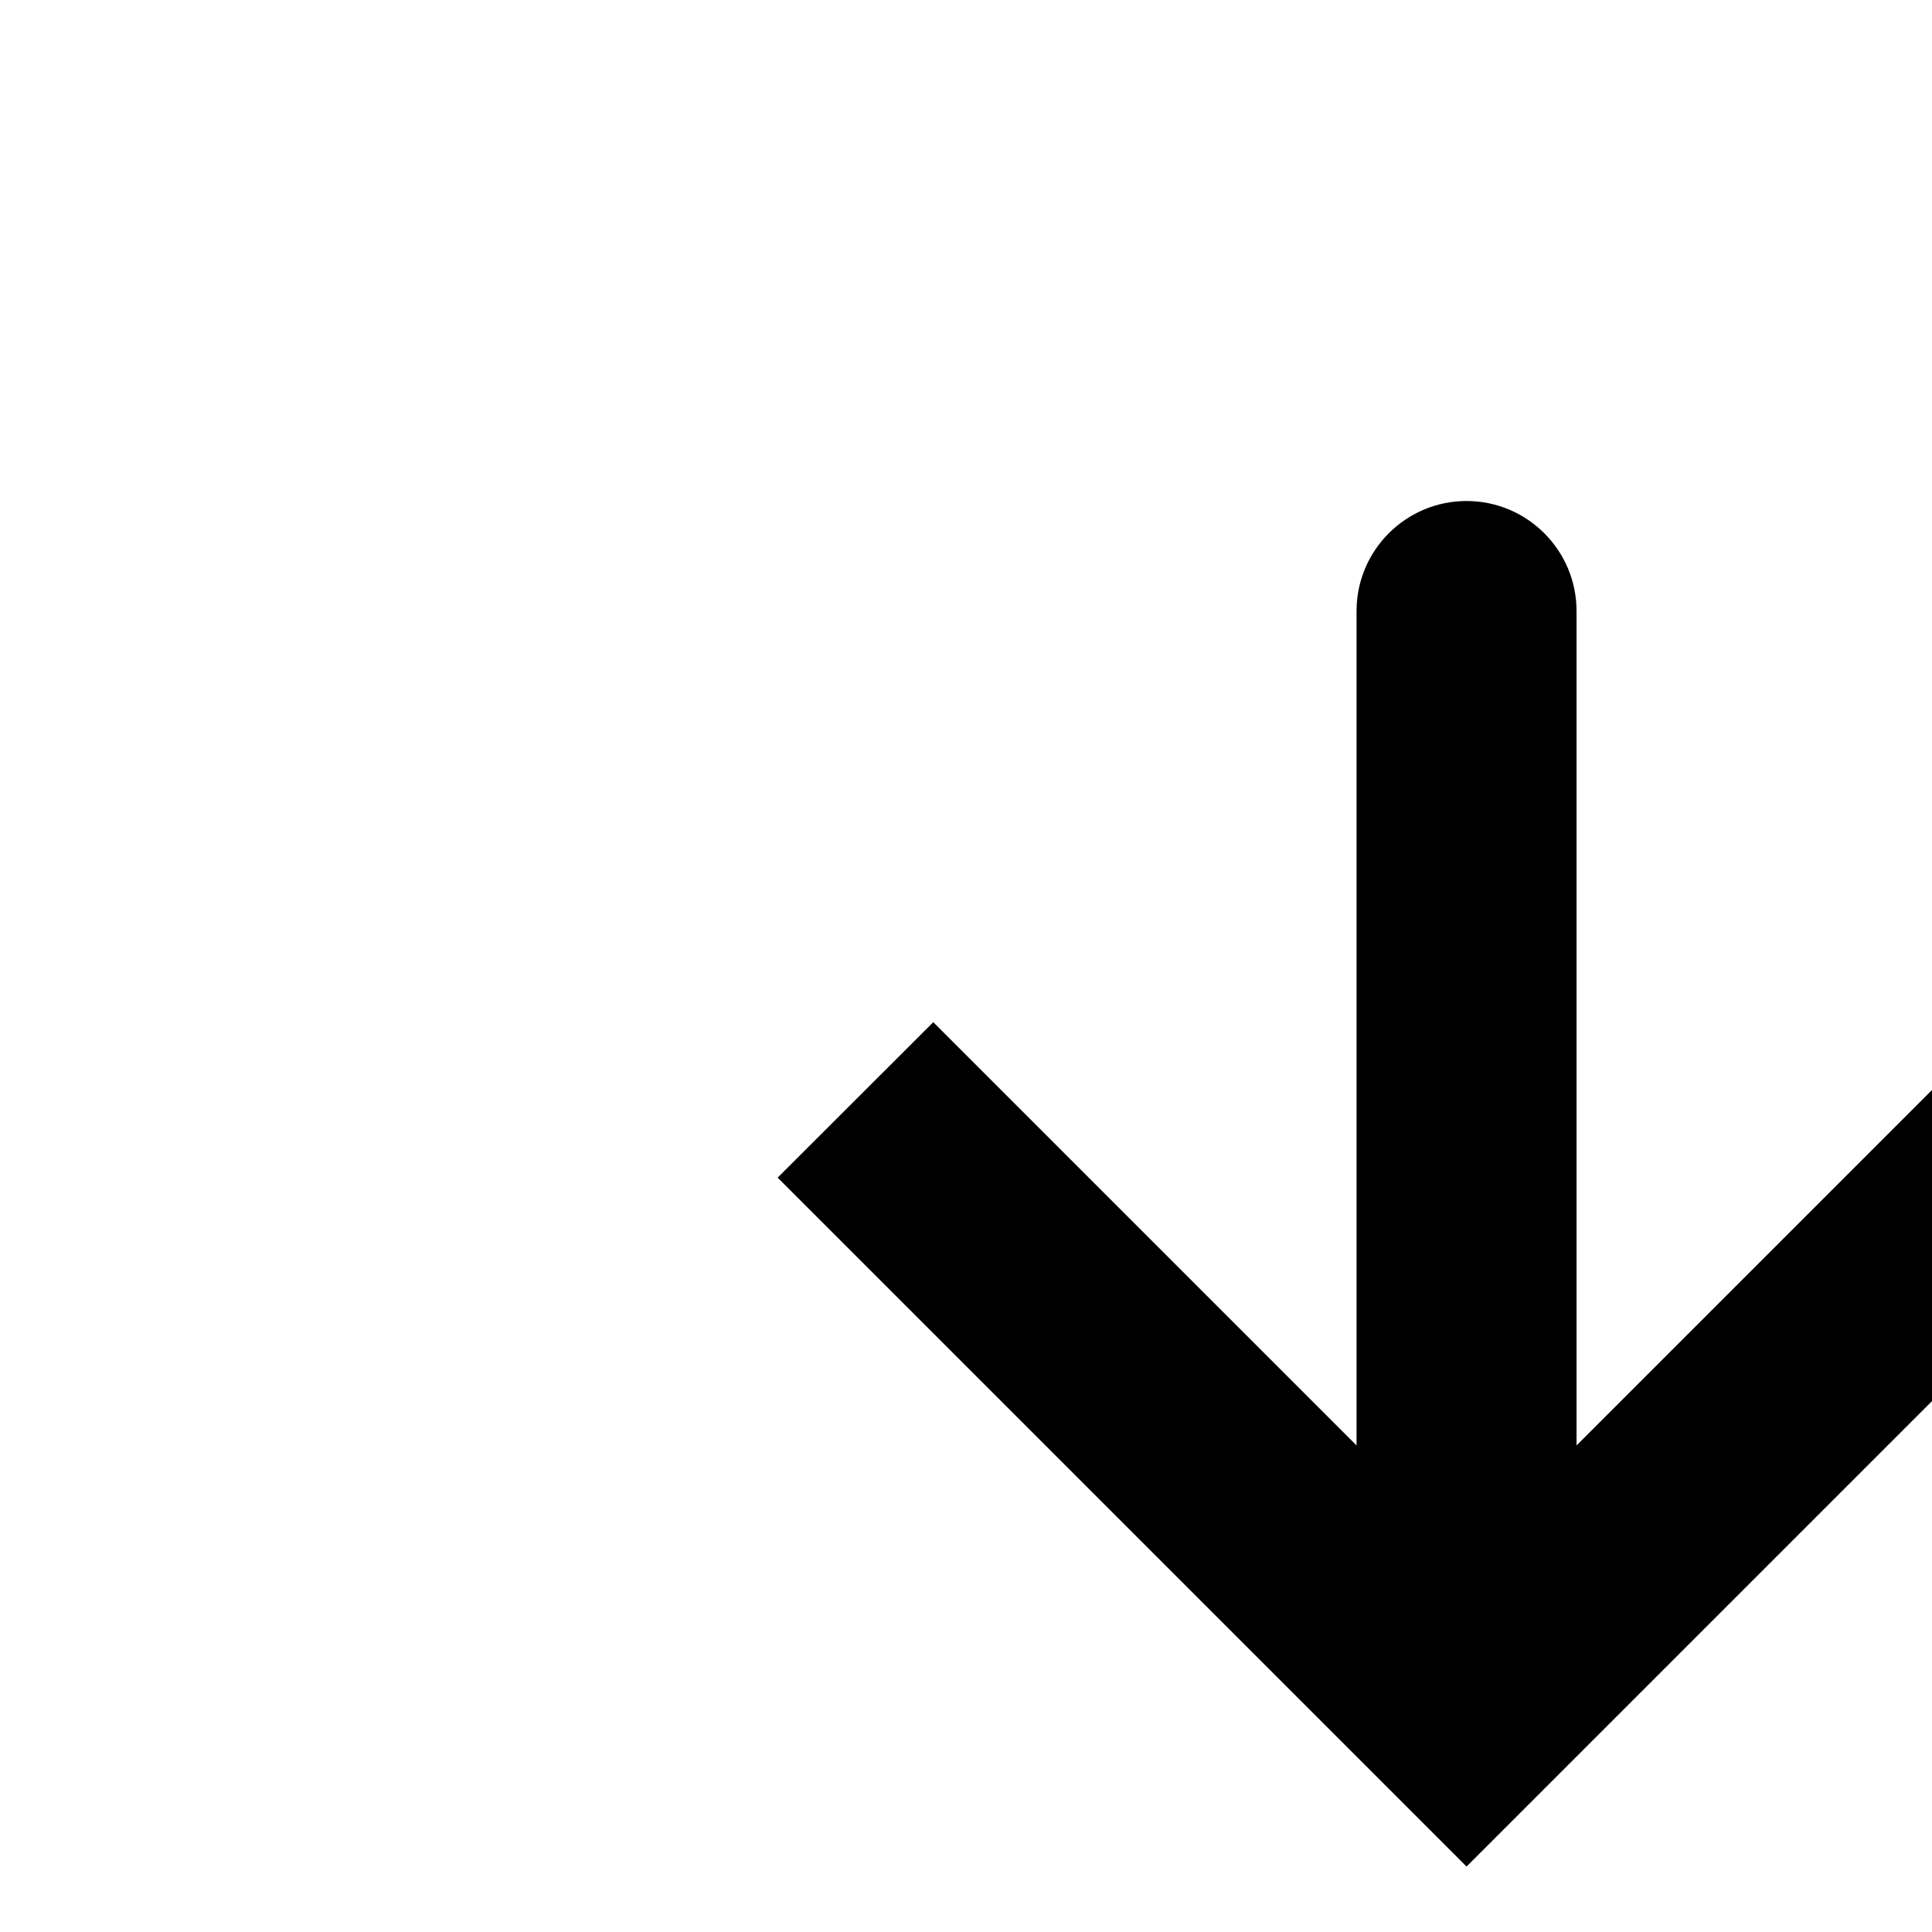
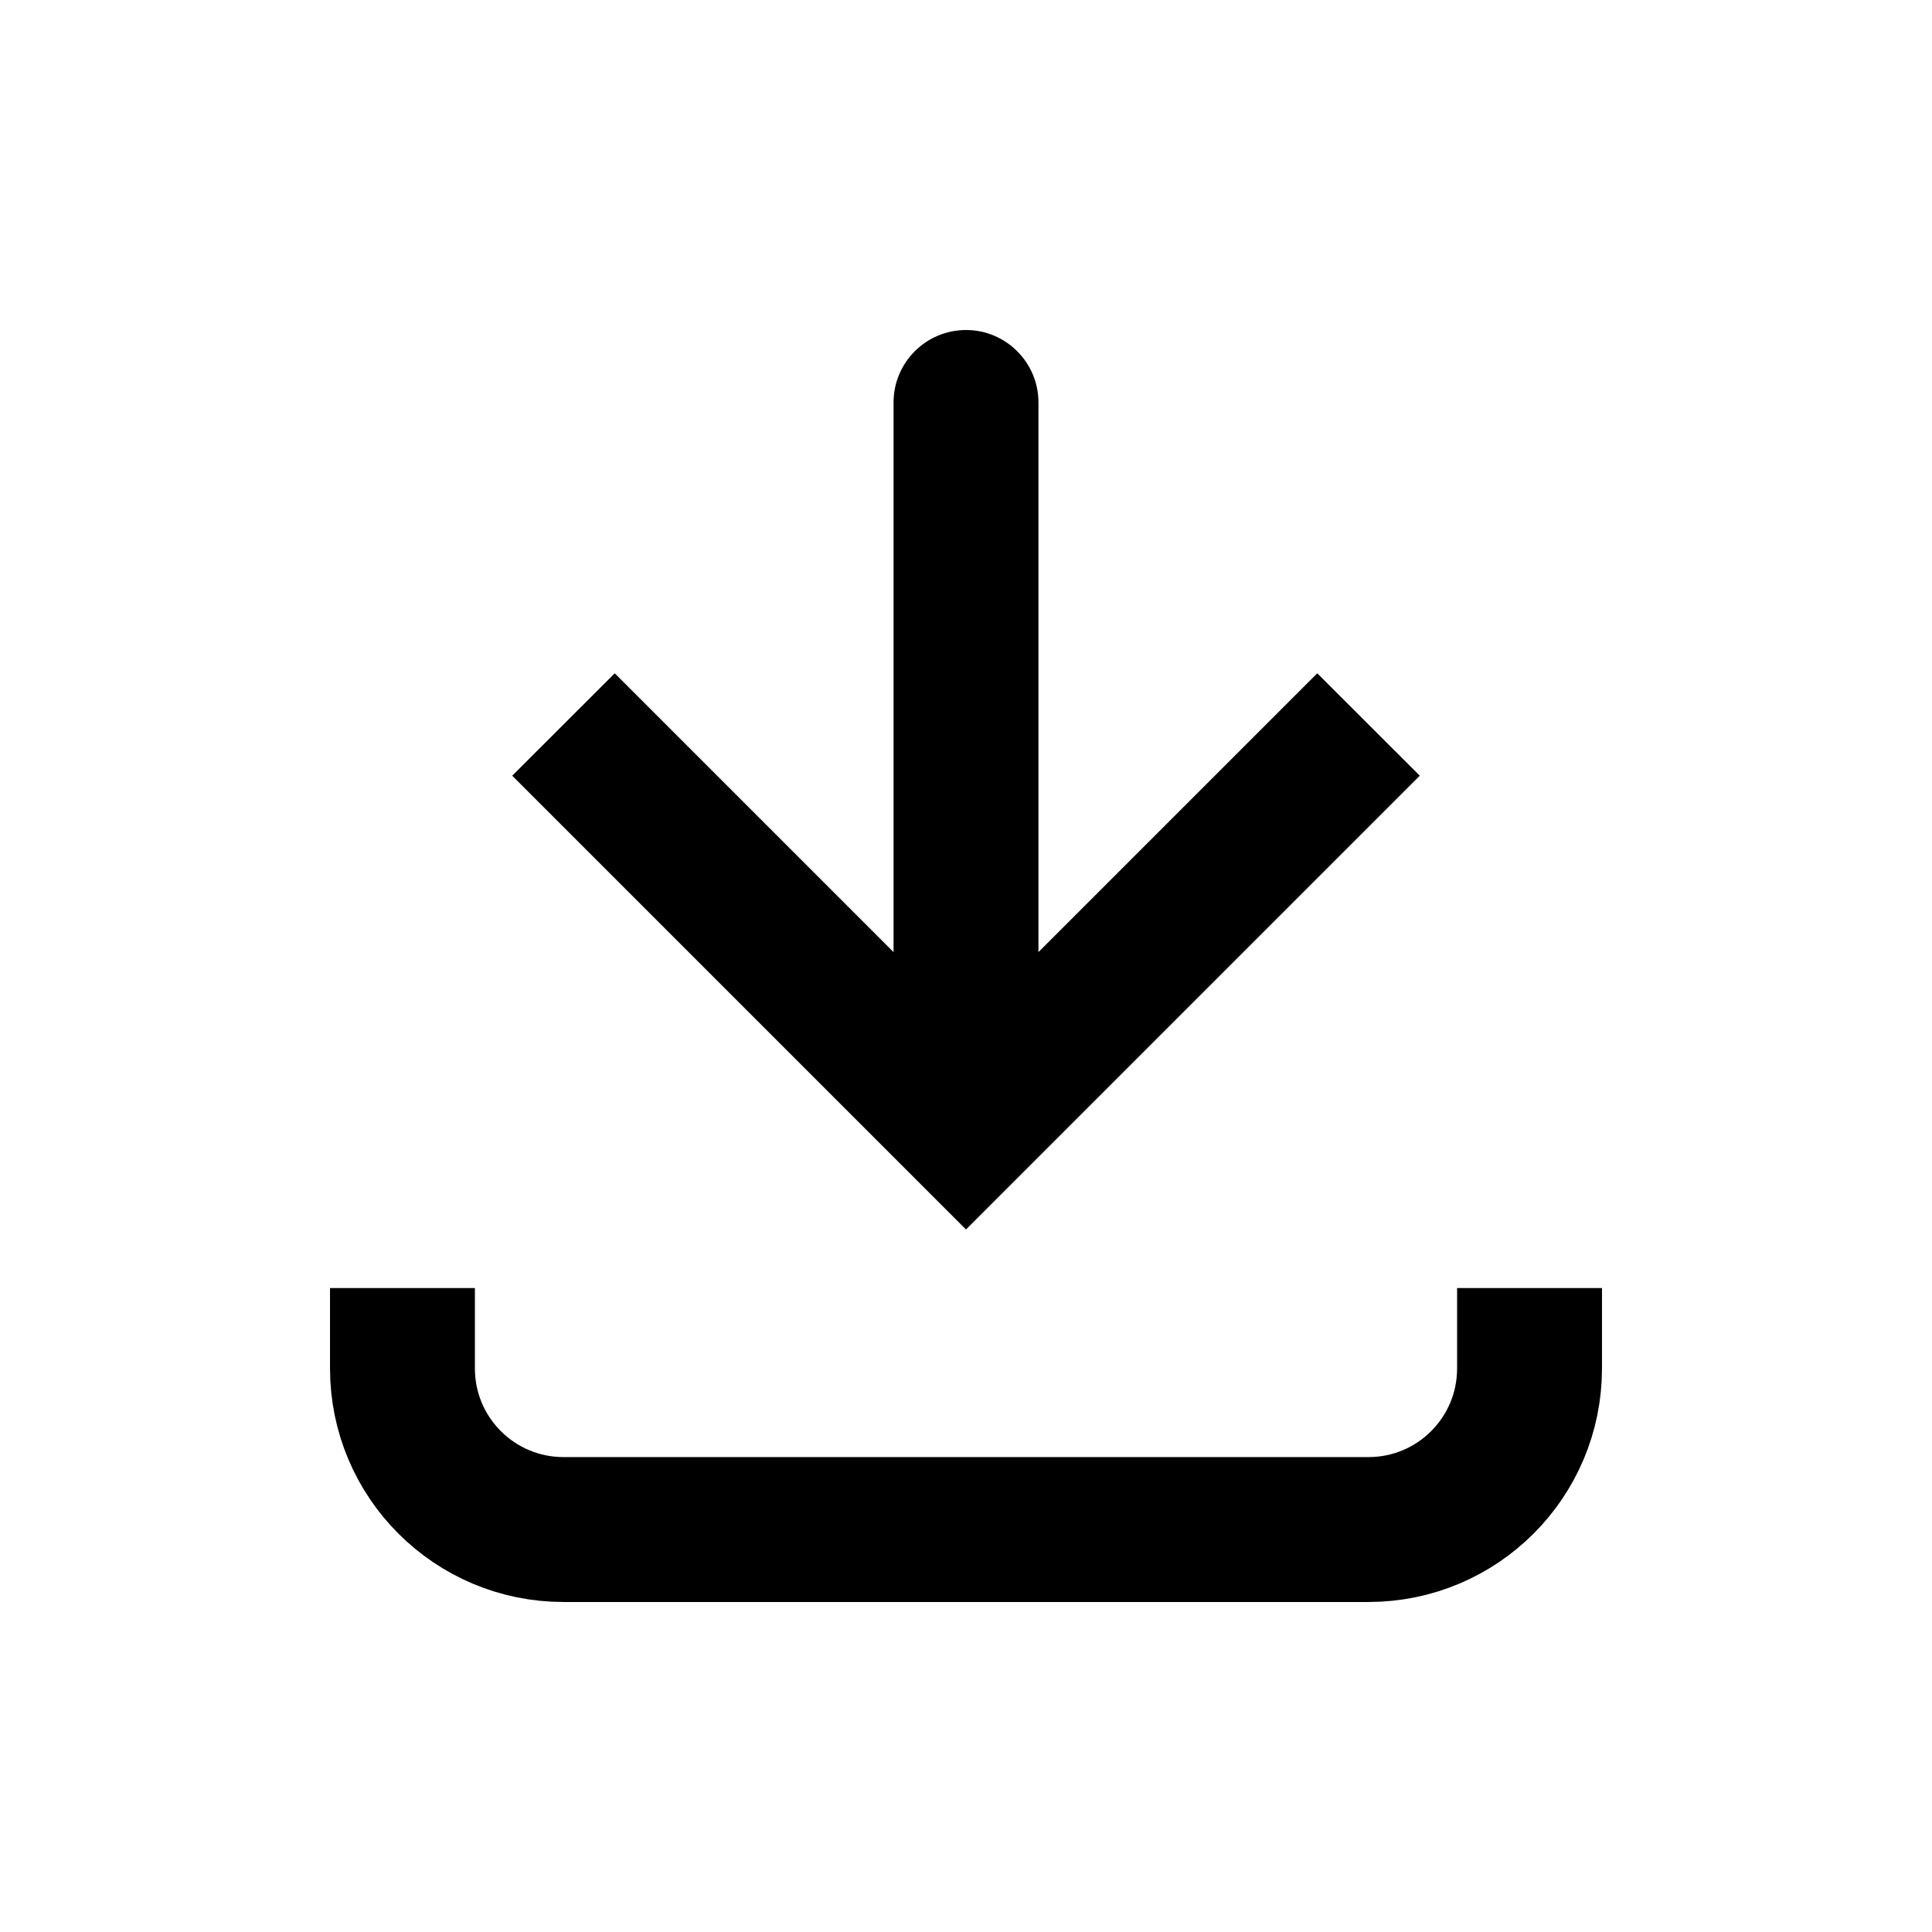
- <svg xmlns="http://www.w3.org/2000/svg" fill="none" id="icon-download">
+ <svg xmlns="http://www.w3.org/2000/svg" viewBox="0 0 16 16" fill="none" id="icon-download">
  <path d="M8 9.333L7.576 9.758L8 10.182L8.424 9.758L8 9.333ZM8.6 3.333C8.6 3.002 8.331 2.733 8 2.733C7.669 2.733 7.4 3.002 7.4 3.333L8.6 3.333ZM4.242 6.424L7.576 9.758L8.424 8.909L5.091 5.576L4.242 6.424ZM8.424 9.758L11.758 6.424L10.909 5.576L7.576 8.909L8.424 9.758ZM8.6 9.333L8.6 3.333L7.4 3.333L7.4 9.333L8.6 9.333Z" fill="currentColor" />
  <path d="M3.333 10.667L3.333 11.333C3.333 12.07 3.93 12.667 4.667 12.667L11.333 12.667C12.07 12.667 12.667 12.07 12.667 11.333V10.667" stroke="currentColor" stroke-width="1.2" />
</svg>
